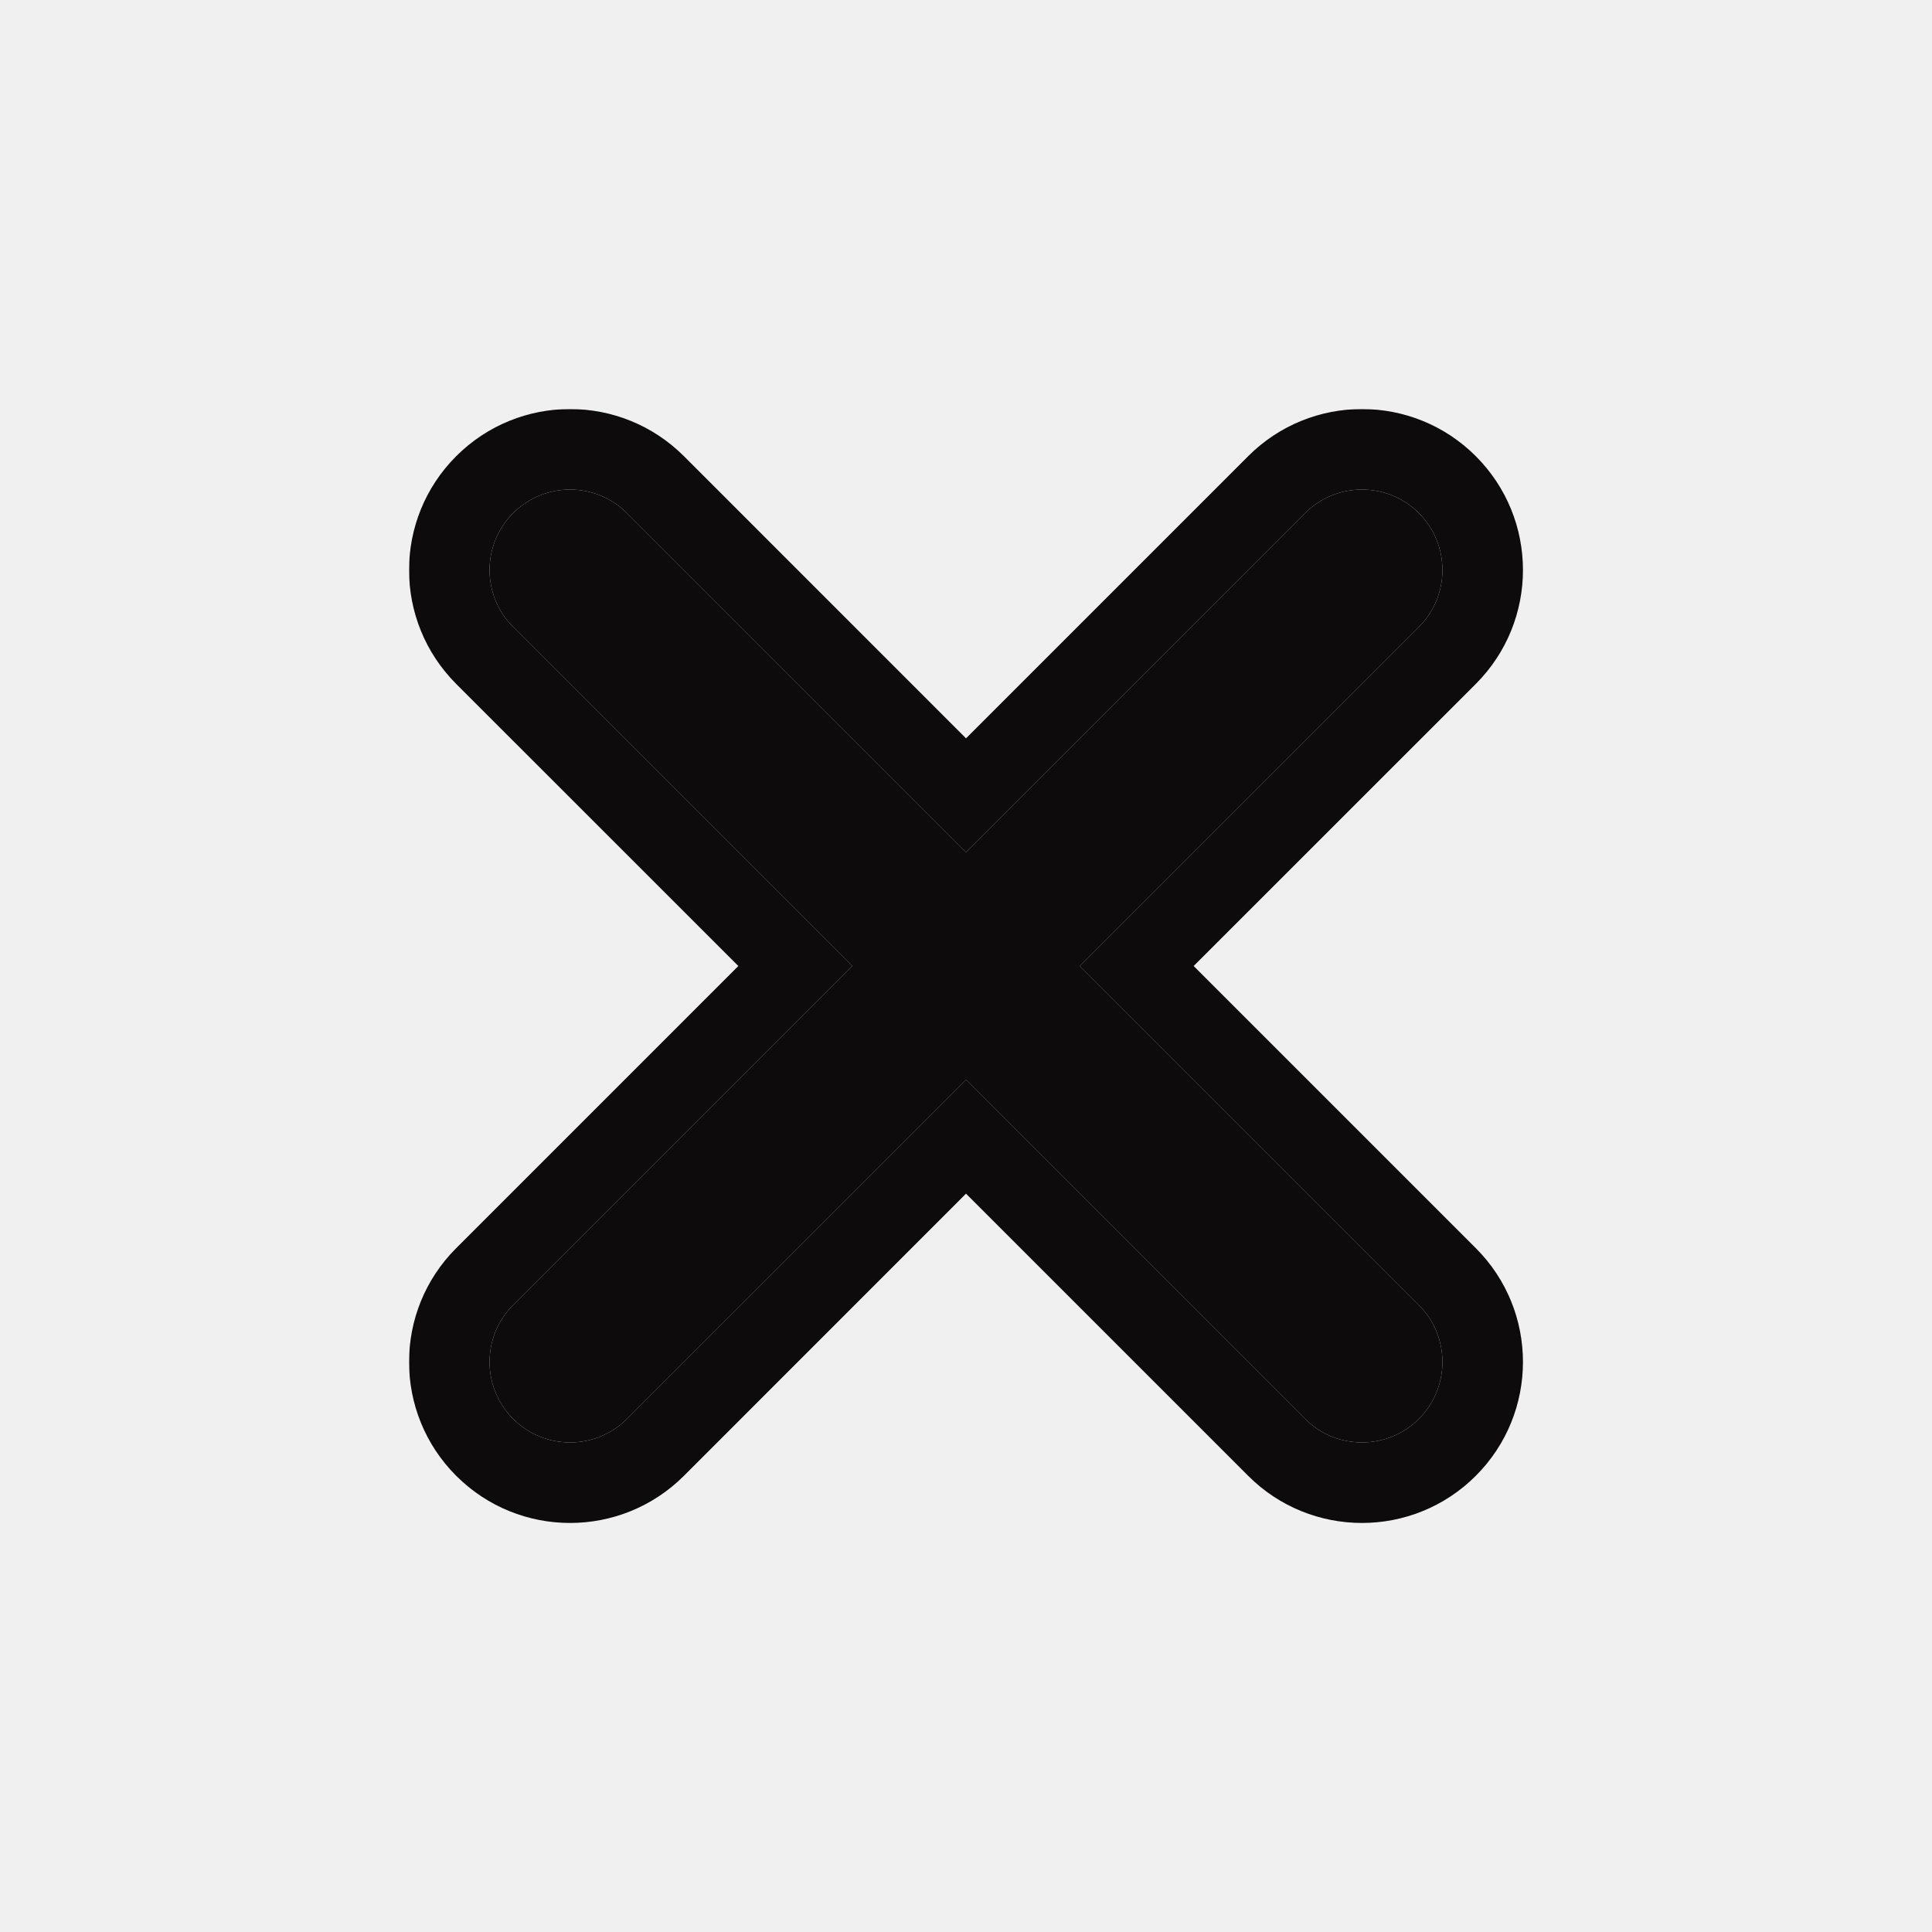
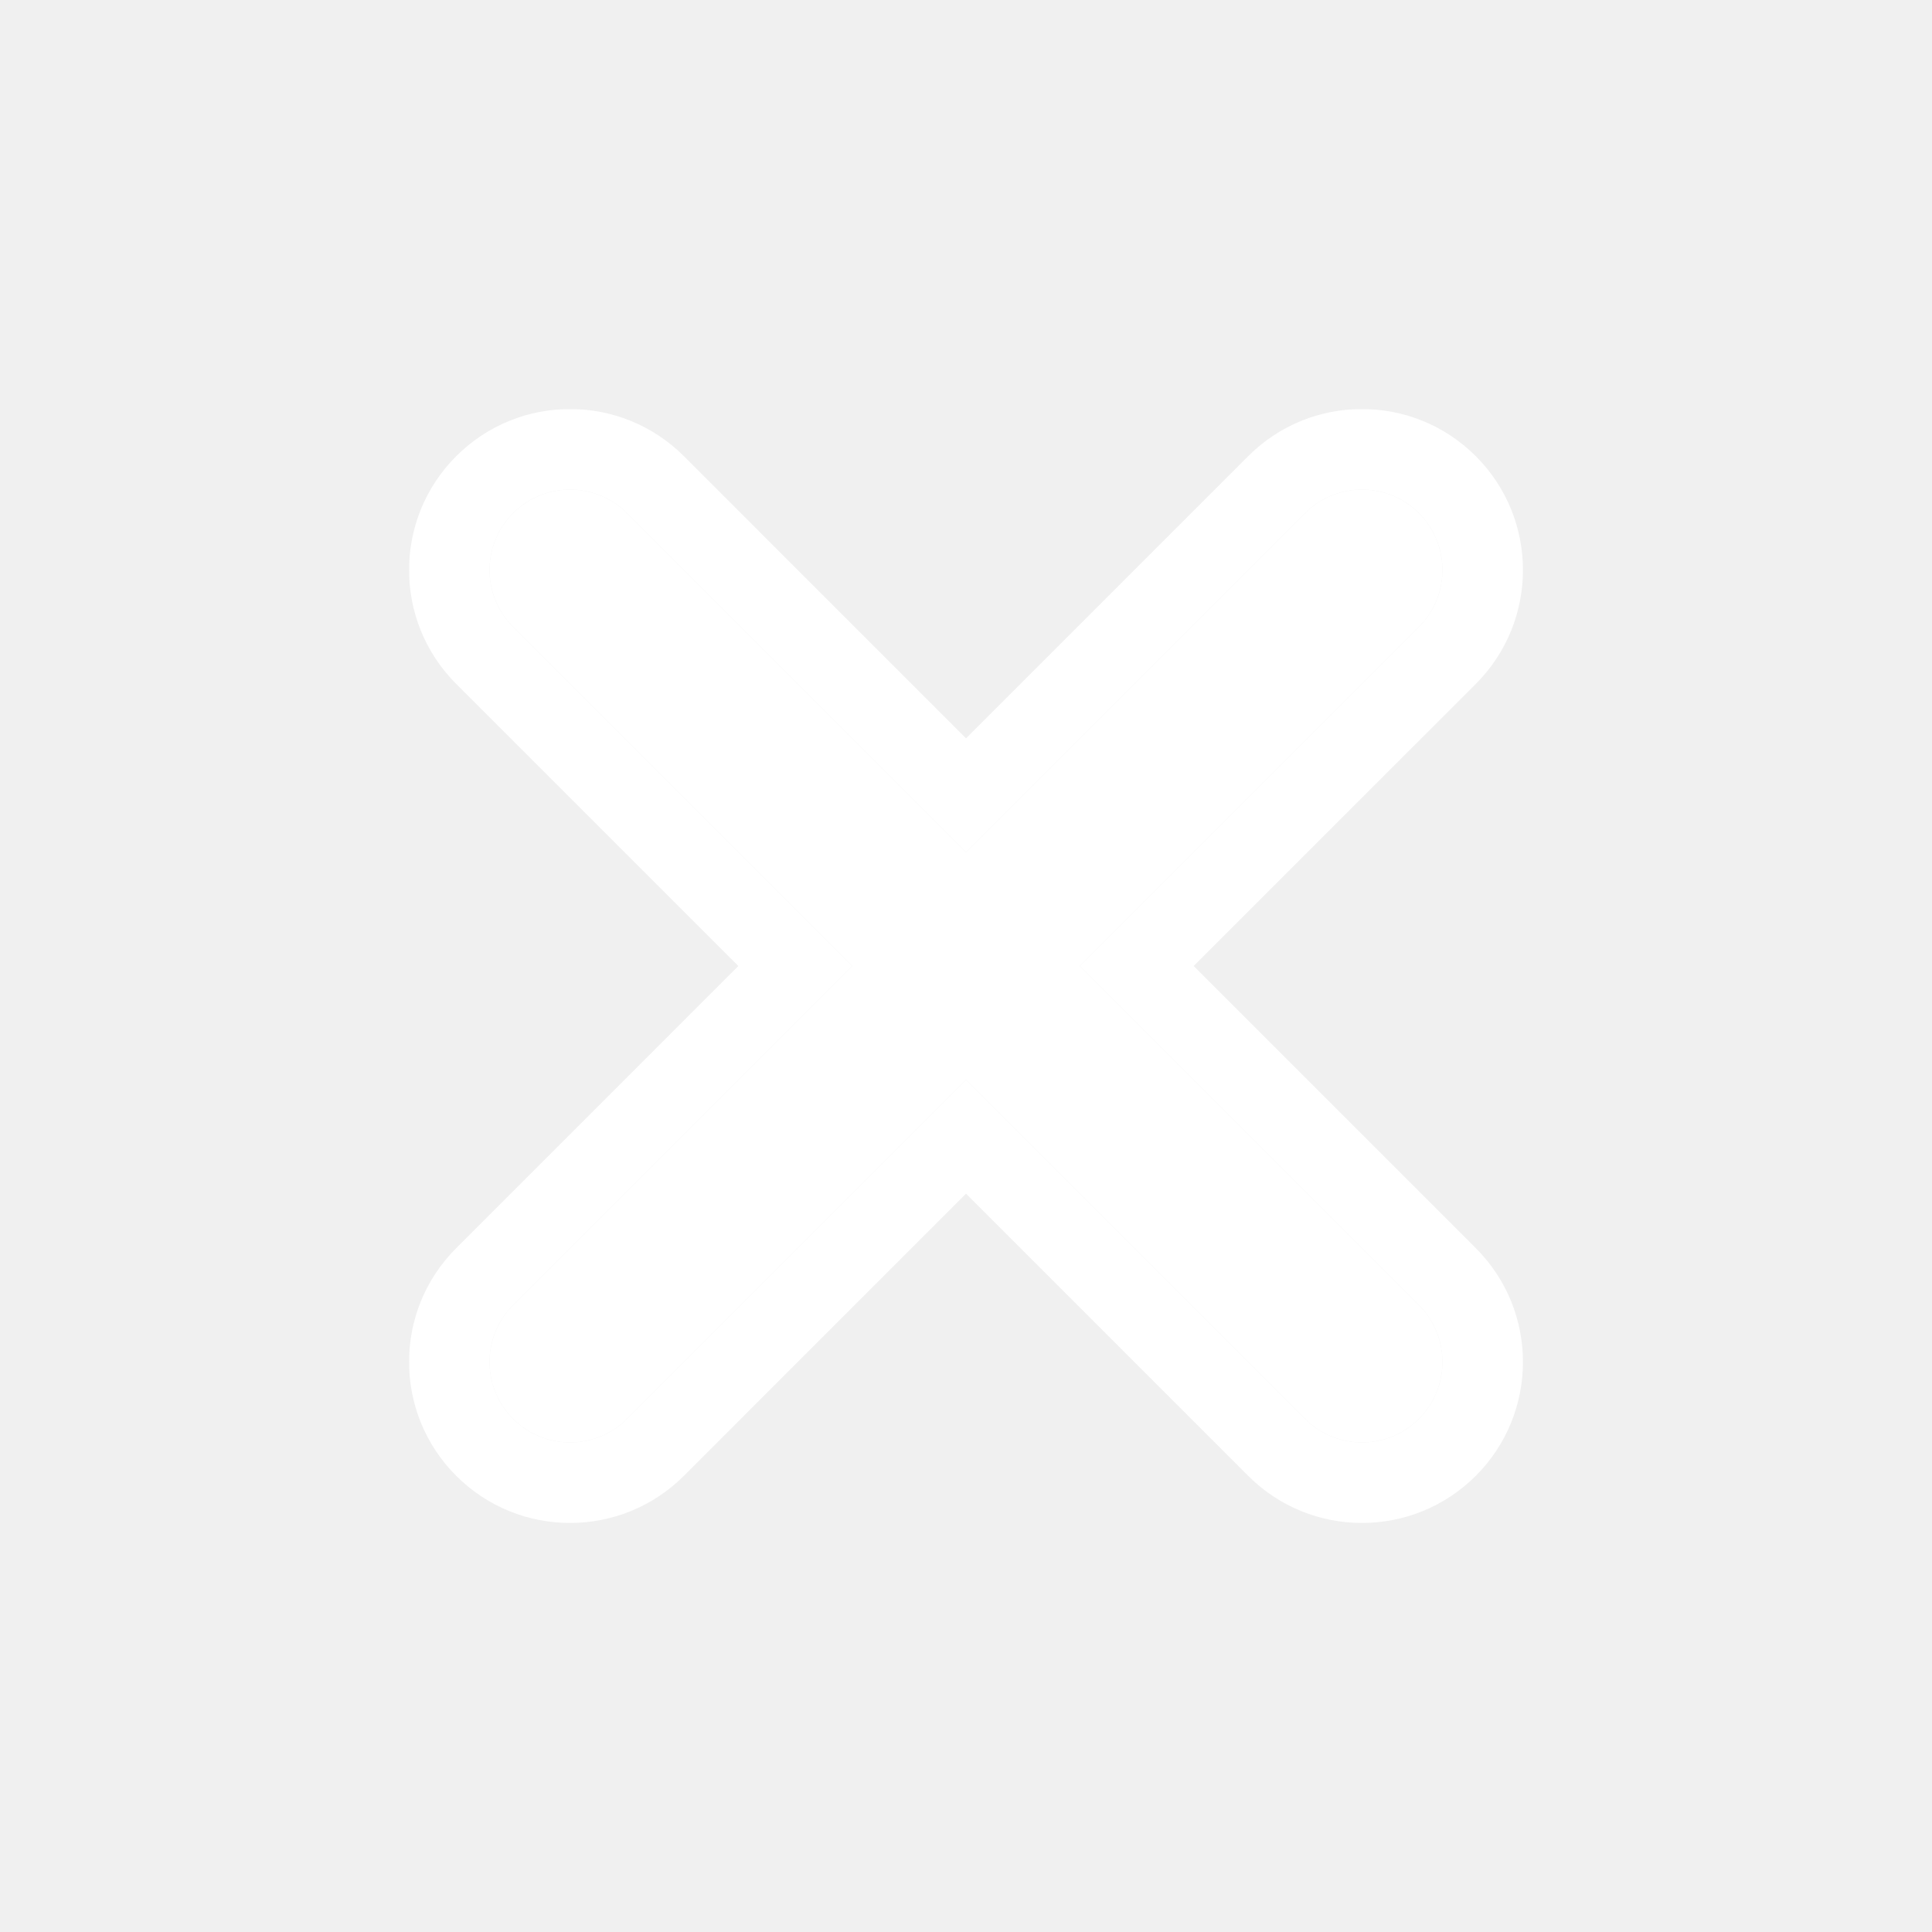
<svg xmlns="http://www.w3.org/2000/svg" width="24" height="24" viewBox="0 0 24 24" fill="none">
  <mask id="path-1-outside-1_161:1453" maskUnits="userSpaceOnUse" x="5.081" y="5.081" width="14" height="14" fill="black">
    <rect fill="white" x="5.081" y="5.081" width="14" height="14" />
    <path fill-rule="evenodd" clip-rule="evenodd" d="M17.626 7.788C18.016 7.398 18.016 6.765 17.626 6.374C17.235 5.984 16.602 5.984 16.212 6.374L12 10.586L7.788 6.374C7.398 5.984 6.765 5.984 6.374 6.374C5.984 6.765 5.984 7.398 6.374 7.788L10.586 12L6.374 16.212C5.984 16.602 5.984 17.235 6.374 17.626C6.765 18.016 7.398 18.016 7.788 17.626L12 13.414L16.212 17.626C16.602 18.016 17.235 18.016 17.626 17.626C18.016 17.235 18.016 16.602 17.626 16.212L13.414 12L17.626 7.788Z" />
  </mask>
-   <path fill-rule="evenodd" clip-rule="evenodd" d="M17.626 7.788C18.016 7.398 18.016 6.765 17.626 6.374C17.235 5.984 16.602 5.984 16.212 6.374L12 10.586L7.788 6.374C7.398 5.984 6.765 5.984 6.374 6.374C5.984 6.765 5.984 7.398 6.374 7.788L10.586 12L6.374 16.212C5.984 16.602 5.984 17.235 6.374 17.626C6.765 18.016 7.398 18.016 7.788 17.626L12 13.414L16.212 17.626C16.602 18.016 17.235 18.016 17.626 17.626C18.016 17.235 18.016 16.602 17.626 16.212L13.414 12L17.626 7.788Z" fill="#0D0B0C" />
-   <path d="M17.626 6.374L16.919 7.081L16.919 7.081L17.626 6.374ZM17.626 7.788L16.919 7.081L16.919 7.081L17.626 7.788ZM16.212 6.374L16.919 7.081V7.081L16.212 6.374ZM12 10.586L11.293 11.293C11.48 11.48 11.735 11.586 12 11.586C12.265 11.586 12.52 11.48 12.707 11.293L12 10.586ZM7.788 6.374L7.081 7.081L7.081 7.081L7.788 6.374ZM6.374 6.374L7.081 7.081L7.081 7.081L6.374 6.374ZM6.374 7.788L7.081 7.081L7.081 7.081L6.374 7.788ZM10.586 12L11.293 12.707C11.48 12.52 11.586 12.265 11.586 12C11.586 11.735 11.48 11.48 11.293 11.293L10.586 12ZM6.374 16.212L7.081 16.919H7.081L6.374 16.212ZM6.374 17.626L7.081 16.919L7.081 16.919L6.374 17.626ZM7.788 17.626L7.081 16.919L7.081 16.919L7.788 17.626ZM12 13.414L12.707 12.707C12.317 12.317 11.683 12.317 11.293 12.707L12 13.414ZM16.212 17.626L16.919 16.919L16.919 16.919L16.212 17.626ZM17.626 17.626L16.919 16.919L16.919 16.919L17.626 17.626ZM17.626 16.212L16.919 16.919L16.919 16.919L17.626 16.212ZM13.414 12L12.707 11.293C12.317 11.683 12.317 12.317 12.707 12.707L13.414 12ZM16.919 7.081V7.081L18.333 8.496C19.114 7.714 19.114 6.448 18.333 5.667L16.919 7.081ZM16.919 7.081H16.919L18.333 5.667C17.552 4.886 16.285 4.886 15.505 5.667L16.919 7.081ZM12.707 11.293L16.919 7.081L15.505 5.667L11.293 9.879L12.707 11.293ZM7.081 7.081L11.293 11.293L12.707 9.879L8.496 5.667L7.081 7.081ZM7.081 7.081L7.081 7.081L8.496 5.667C7.714 4.886 6.448 4.886 5.667 5.667L7.081 7.081ZM7.081 7.081L7.081 7.081L5.667 5.667C4.886 6.448 4.886 7.714 5.667 8.496L7.081 7.081ZM11.293 11.293L7.081 7.081L5.667 8.496L9.879 12.707L11.293 11.293ZM7.081 16.919L11.293 12.707L9.879 11.293L5.667 15.505L7.081 16.919ZM7.081 16.919V16.919L5.667 15.505C4.886 16.285 4.886 17.552 5.667 18.333L7.081 16.919ZM7.081 16.919H7.081L5.667 18.333C6.448 19.114 7.714 19.114 8.496 18.333L7.081 16.919ZM11.293 12.707L7.081 16.919L8.496 18.333L12.707 14.121L11.293 12.707ZM16.919 16.919L12.707 12.707L11.293 14.121L15.505 18.333L16.919 16.919ZM16.919 16.919H16.919L15.505 18.333C16.285 19.114 17.552 19.114 18.333 18.333L16.919 16.919ZM16.919 16.919V16.919L18.333 18.333C19.114 17.552 19.114 16.285 18.333 15.505L16.919 16.919ZM12.707 12.707L16.919 16.919L18.333 15.505L14.121 11.293L12.707 12.707ZM16.919 7.081L12.707 11.293L14.121 12.707L18.333 8.496L16.919 7.081Z" fill="#0D0B0C" mask="url(#path-1-outside-1_161:1453)" />
+   <path fill-rule="evenodd" clip-rule="evenodd" d="M17.626 7.788C18.016 7.398 18.016 6.765 17.626 6.374C17.235 5.984 16.602 5.984 16.212 6.374L12 10.586L7.788 6.374C7.398 5.984 6.765 5.984 6.374 6.374C5.984 6.765 5.984 7.398 6.374 7.788L10.586 12L6.374 16.212C5.984 16.602 5.984 17.235 6.374 17.626C6.765 18.016 7.398 18.016 7.788 17.626L12 13.414L16.212 17.626C16.602 18.016 17.235 18.016 17.626 17.626C18.016 17.235 18.016 16.602 17.626 16.212L13.414 12L17.626 7.788Z" fill="#fff" />
+   <path d="M17.626 6.374L16.919 7.081L16.919 7.081L17.626 6.374ZM17.626 7.788L16.919 7.081L16.919 7.081L17.626 7.788ZM16.212 6.374L16.919 7.081V7.081L16.212 6.374ZM12 10.586L11.293 11.293C11.48 11.48 11.735 11.586 12 11.586C12.265 11.586 12.52 11.48 12.707 11.293L12 10.586ZM7.788 6.374L7.081 7.081L7.081 7.081L7.788 6.374ZM6.374 6.374L7.081 7.081L7.081 7.081L6.374 6.374ZM6.374 7.788L7.081 7.081L7.081 7.081L6.374 7.788ZM10.586 12L11.293 12.707C11.48 12.52 11.586 12.265 11.586 12C11.586 11.735 11.48 11.48 11.293 11.293L10.586 12ZM6.374 16.212L7.081 16.919H7.081L6.374 16.212ZM6.374 17.626L7.081 16.919L7.081 16.919L6.374 17.626ZM7.788 17.626L7.081 16.919L7.081 16.919L7.788 17.626ZM12 13.414L12.707 12.707C12.317 12.317 11.683 12.317 11.293 12.707L12 13.414ZM16.212 17.626L16.919 16.919L16.919 16.919L16.212 17.626ZM17.626 17.626L16.919 16.919L16.919 16.919L17.626 17.626ZM17.626 16.212L16.919 16.919L16.919 16.919L17.626 16.212ZM13.414 12L12.707 11.293C12.317 11.683 12.317 12.317 12.707 12.707L13.414 12ZM16.919 7.081V7.081L18.333 8.496C19.114 7.714 19.114 6.448 18.333 5.667L16.919 7.081ZM16.919 7.081H16.919L18.333 5.667C17.552 4.886 16.285 4.886 15.505 5.667L16.919 7.081ZM12.707 11.293L16.919 7.081L15.505 5.667L11.293 9.879L12.707 11.293ZM7.081 7.081L11.293 11.293L12.707 9.879L8.496 5.667L7.081 7.081ZM7.081 7.081L7.081 7.081L8.496 5.667C7.714 4.886 6.448 4.886 5.667 5.667L7.081 7.081ZM7.081 7.081L7.081 7.081L5.667 5.667C4.886 6.448 4.886 7.714 5.667 8.496L7.081 7.081ZM11.293 11.293L7.081 7.081L5.667 8.496L9.879 12.707L11.293 11.293ZM7.081 16.919L11.293 12.707L9.879 11.293L5.667 15.505L7.081 16.919ZM7.081 16.919V16.919L5.667 15.505C4.886 16.285 4.886 17.552 5.667 18.333L7.081 16.919ZM7.081 16.919H7.081L5.667 18.333C6.448 19.114 7.714 19.114 8.496 18.333L7.081 16.919ZM11.293 12.707L7.081 16.919L8.496 18.333L12.707 14.121L11.293 12.707ZM16.919 16.919L12.707 12.707L11.293 14.121L15.505 18.333L16.919 16.919ZM16.919 16.919H16.919L15.505 18.333C16.285 19.114 17.552 19.114 18.333 18.333L16.919 16.919ZM16.919 16.919V16.919L18.333 18.333C19.114 17.552 19.114 16.285 18.333 15.505L16.919 16.919ZM12.707 12.707L16.919 16.919L18.333 15.505L14.121 11.293L12.707 12.707ZM16.919 7.081L12.707 11.293L14.121 12.707L18.333 8.496L16.919 7.081Z" fill="#fff" mask="url(#path-1-outside-1_161:1453)" />
</svg>
